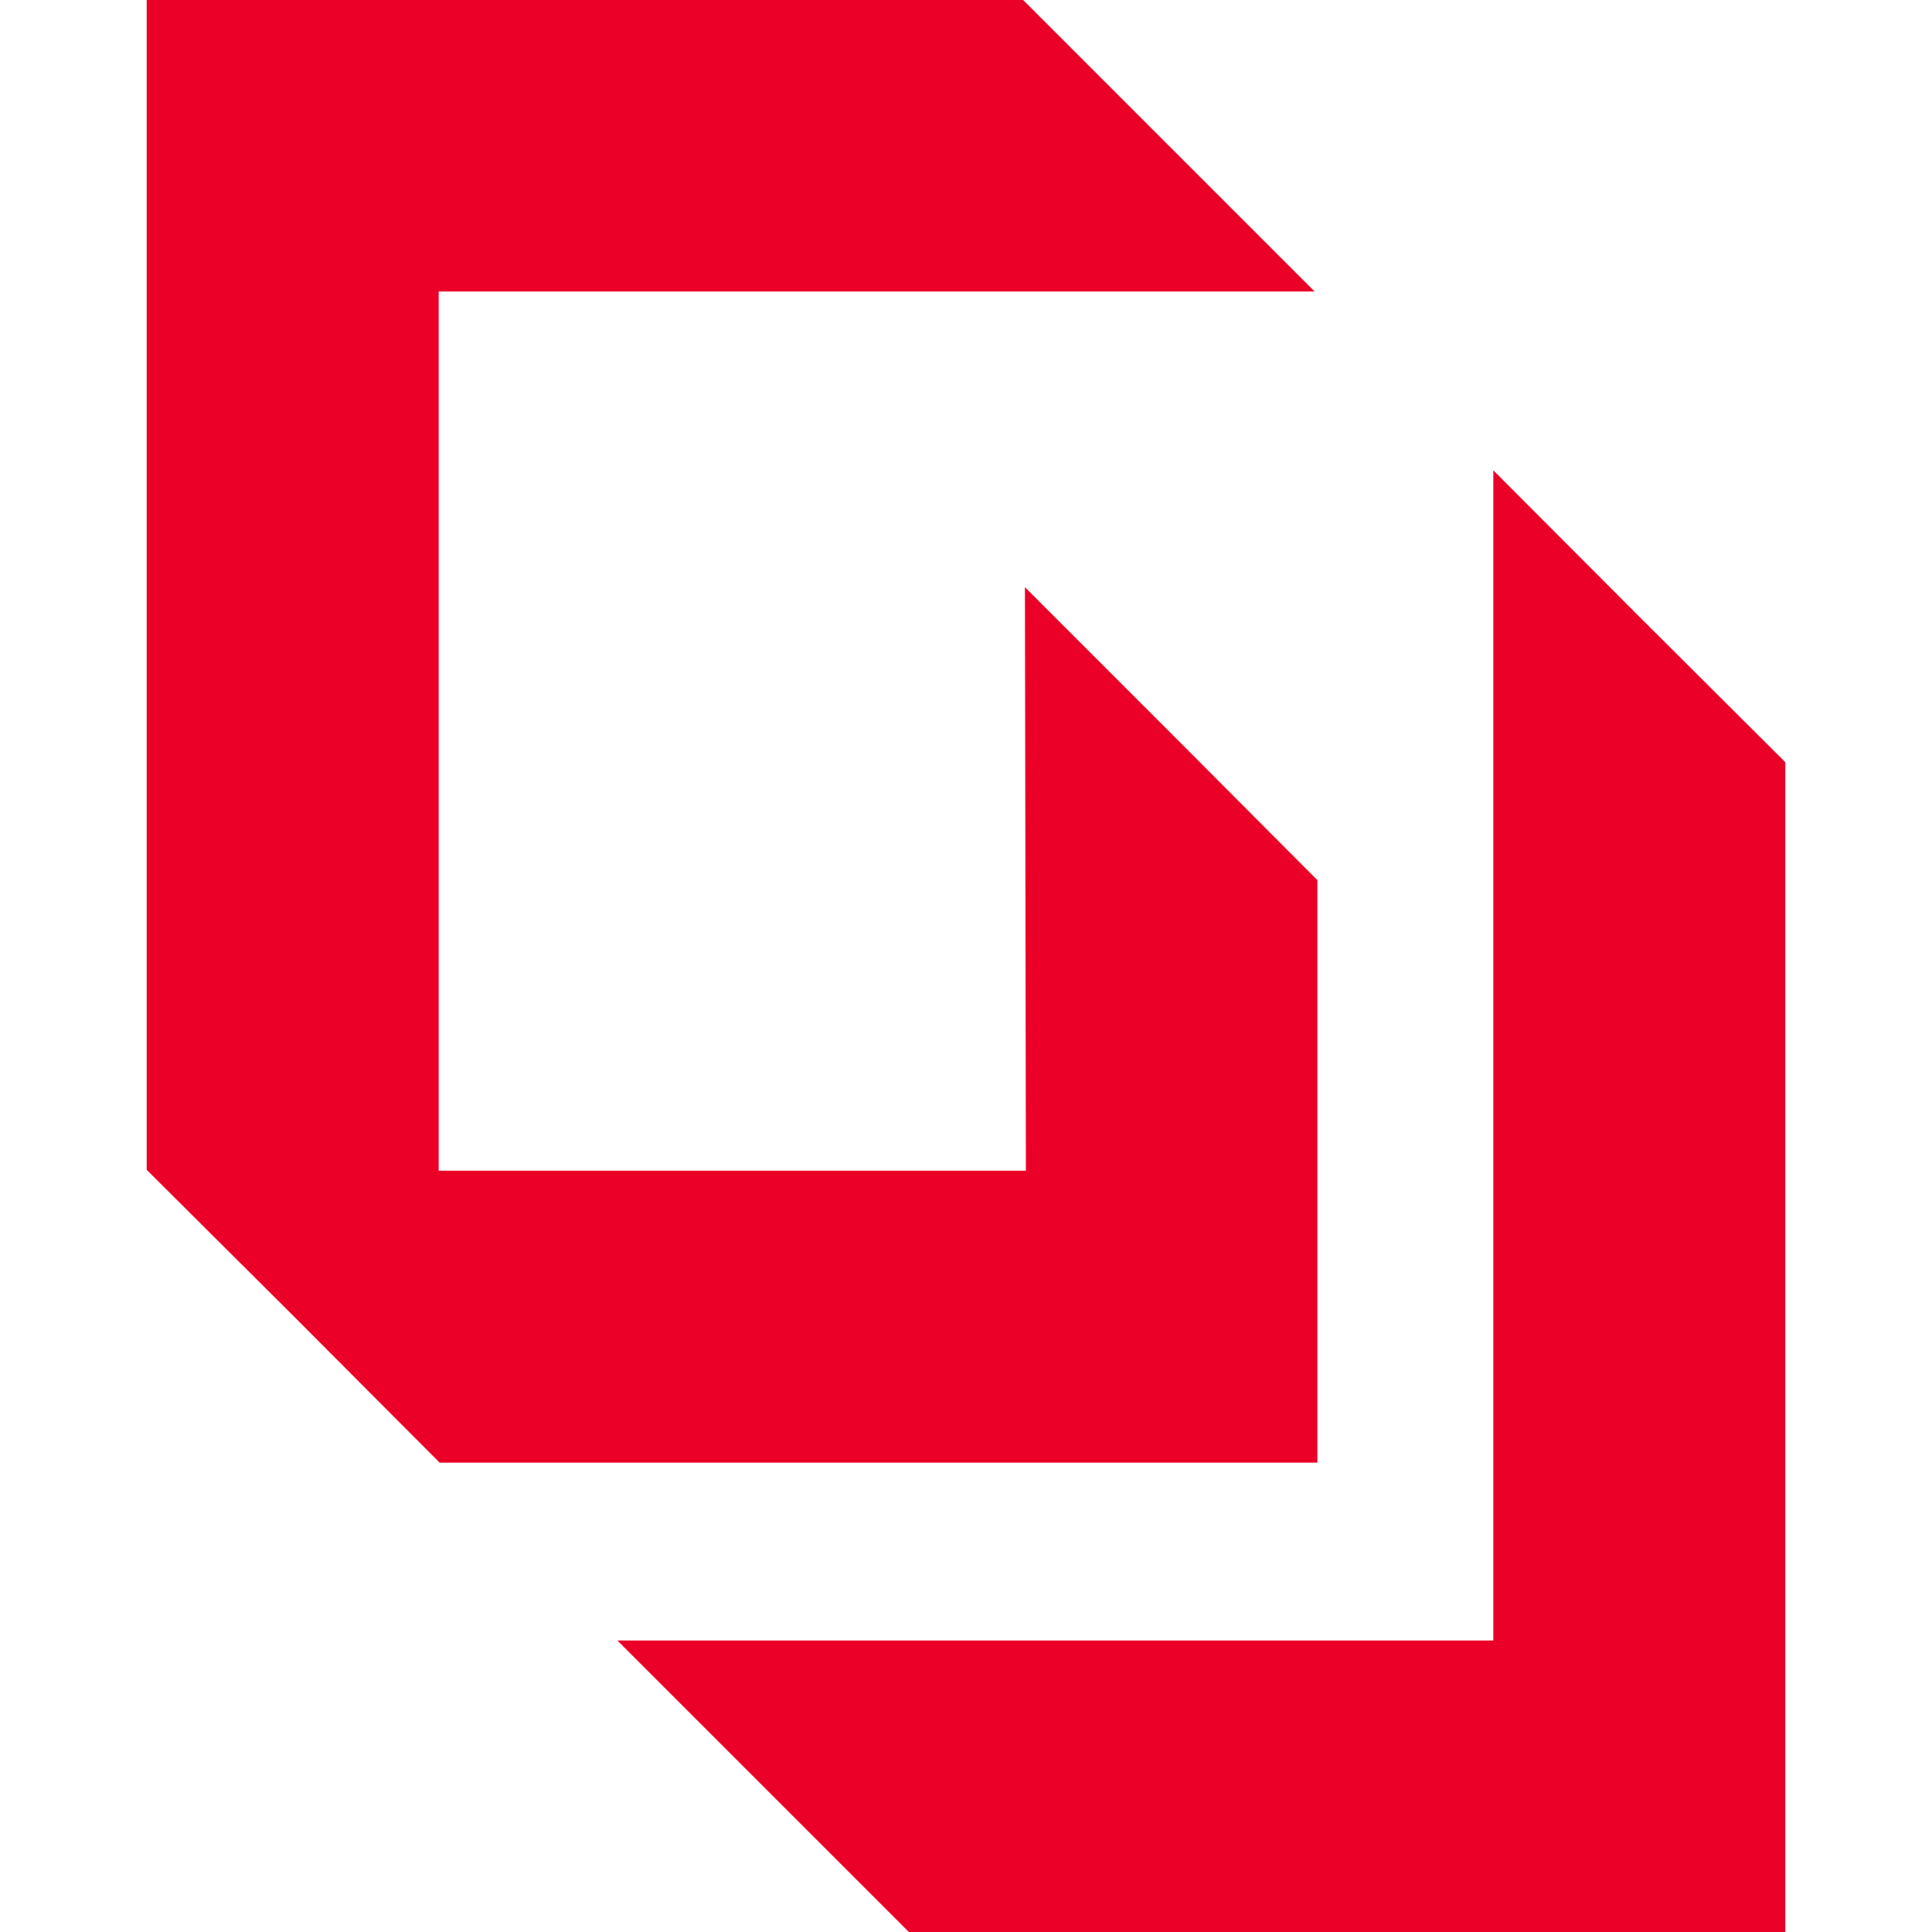
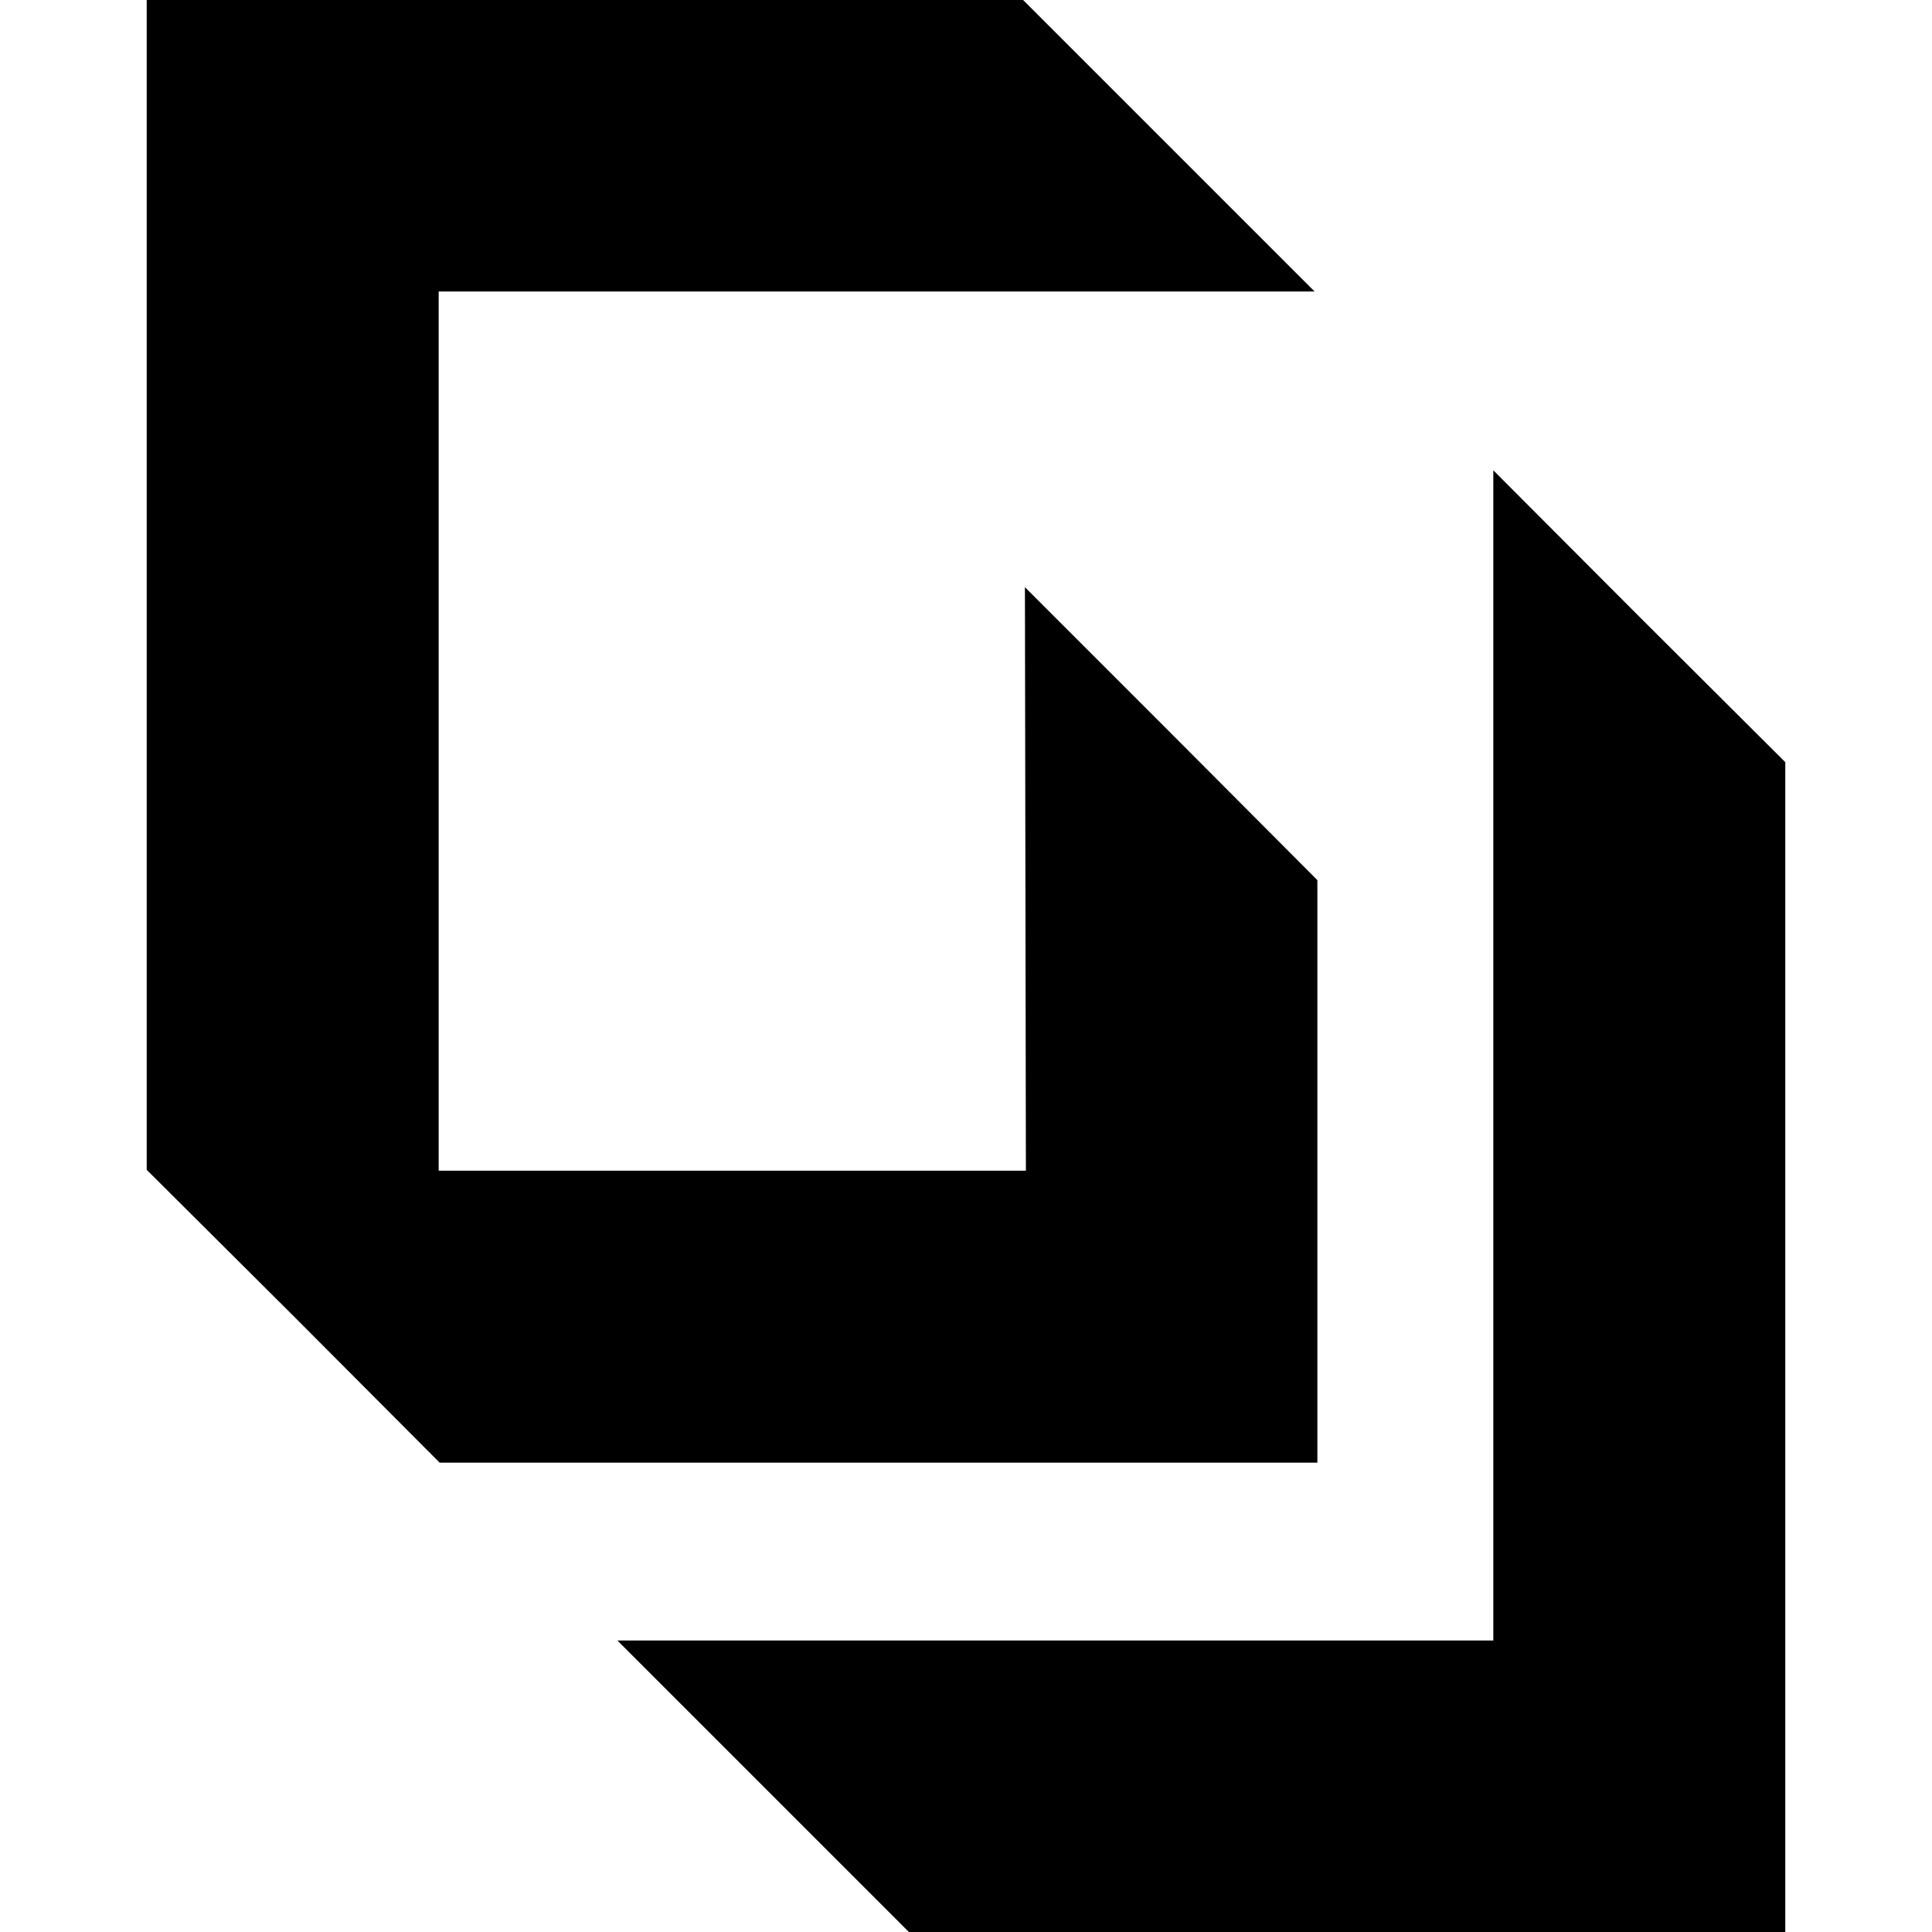
- <svg xmlns="http://www.w3.org/2000/svg" fill="#eb0028" width="16" height="16" viewBox="0 0 16 16">
+ <svg xmlns="http://www.w3.org/2000/svg" fill="eb0028" width="16" height="16" viewBox="0 0 16 16">
  <path fill-rule="evenodd" d="M 1.215 4.844 L 1.215 9.688 L 2.43 10.898 L 3.641 12.113 L 10.91 12.113 L 10.91 7.289 L 9.699 6.074 L 8.488 4.863 L 8.492 7.281 L 8.496 9.695 L 3.633 9.695 L 3.633 2.414 L 10.887 2.414 L 8.473 0 L 1.215 0 L 1.215 4.844 M 12.367 8.738 L 12.367 13.586 L 5.113 13.586 L 7.527 16 L 14.785 16 L 14.785 6.312 L 13.574 5.105 L 12.367 3.895 L 12.367 8.738" />
</svg>
